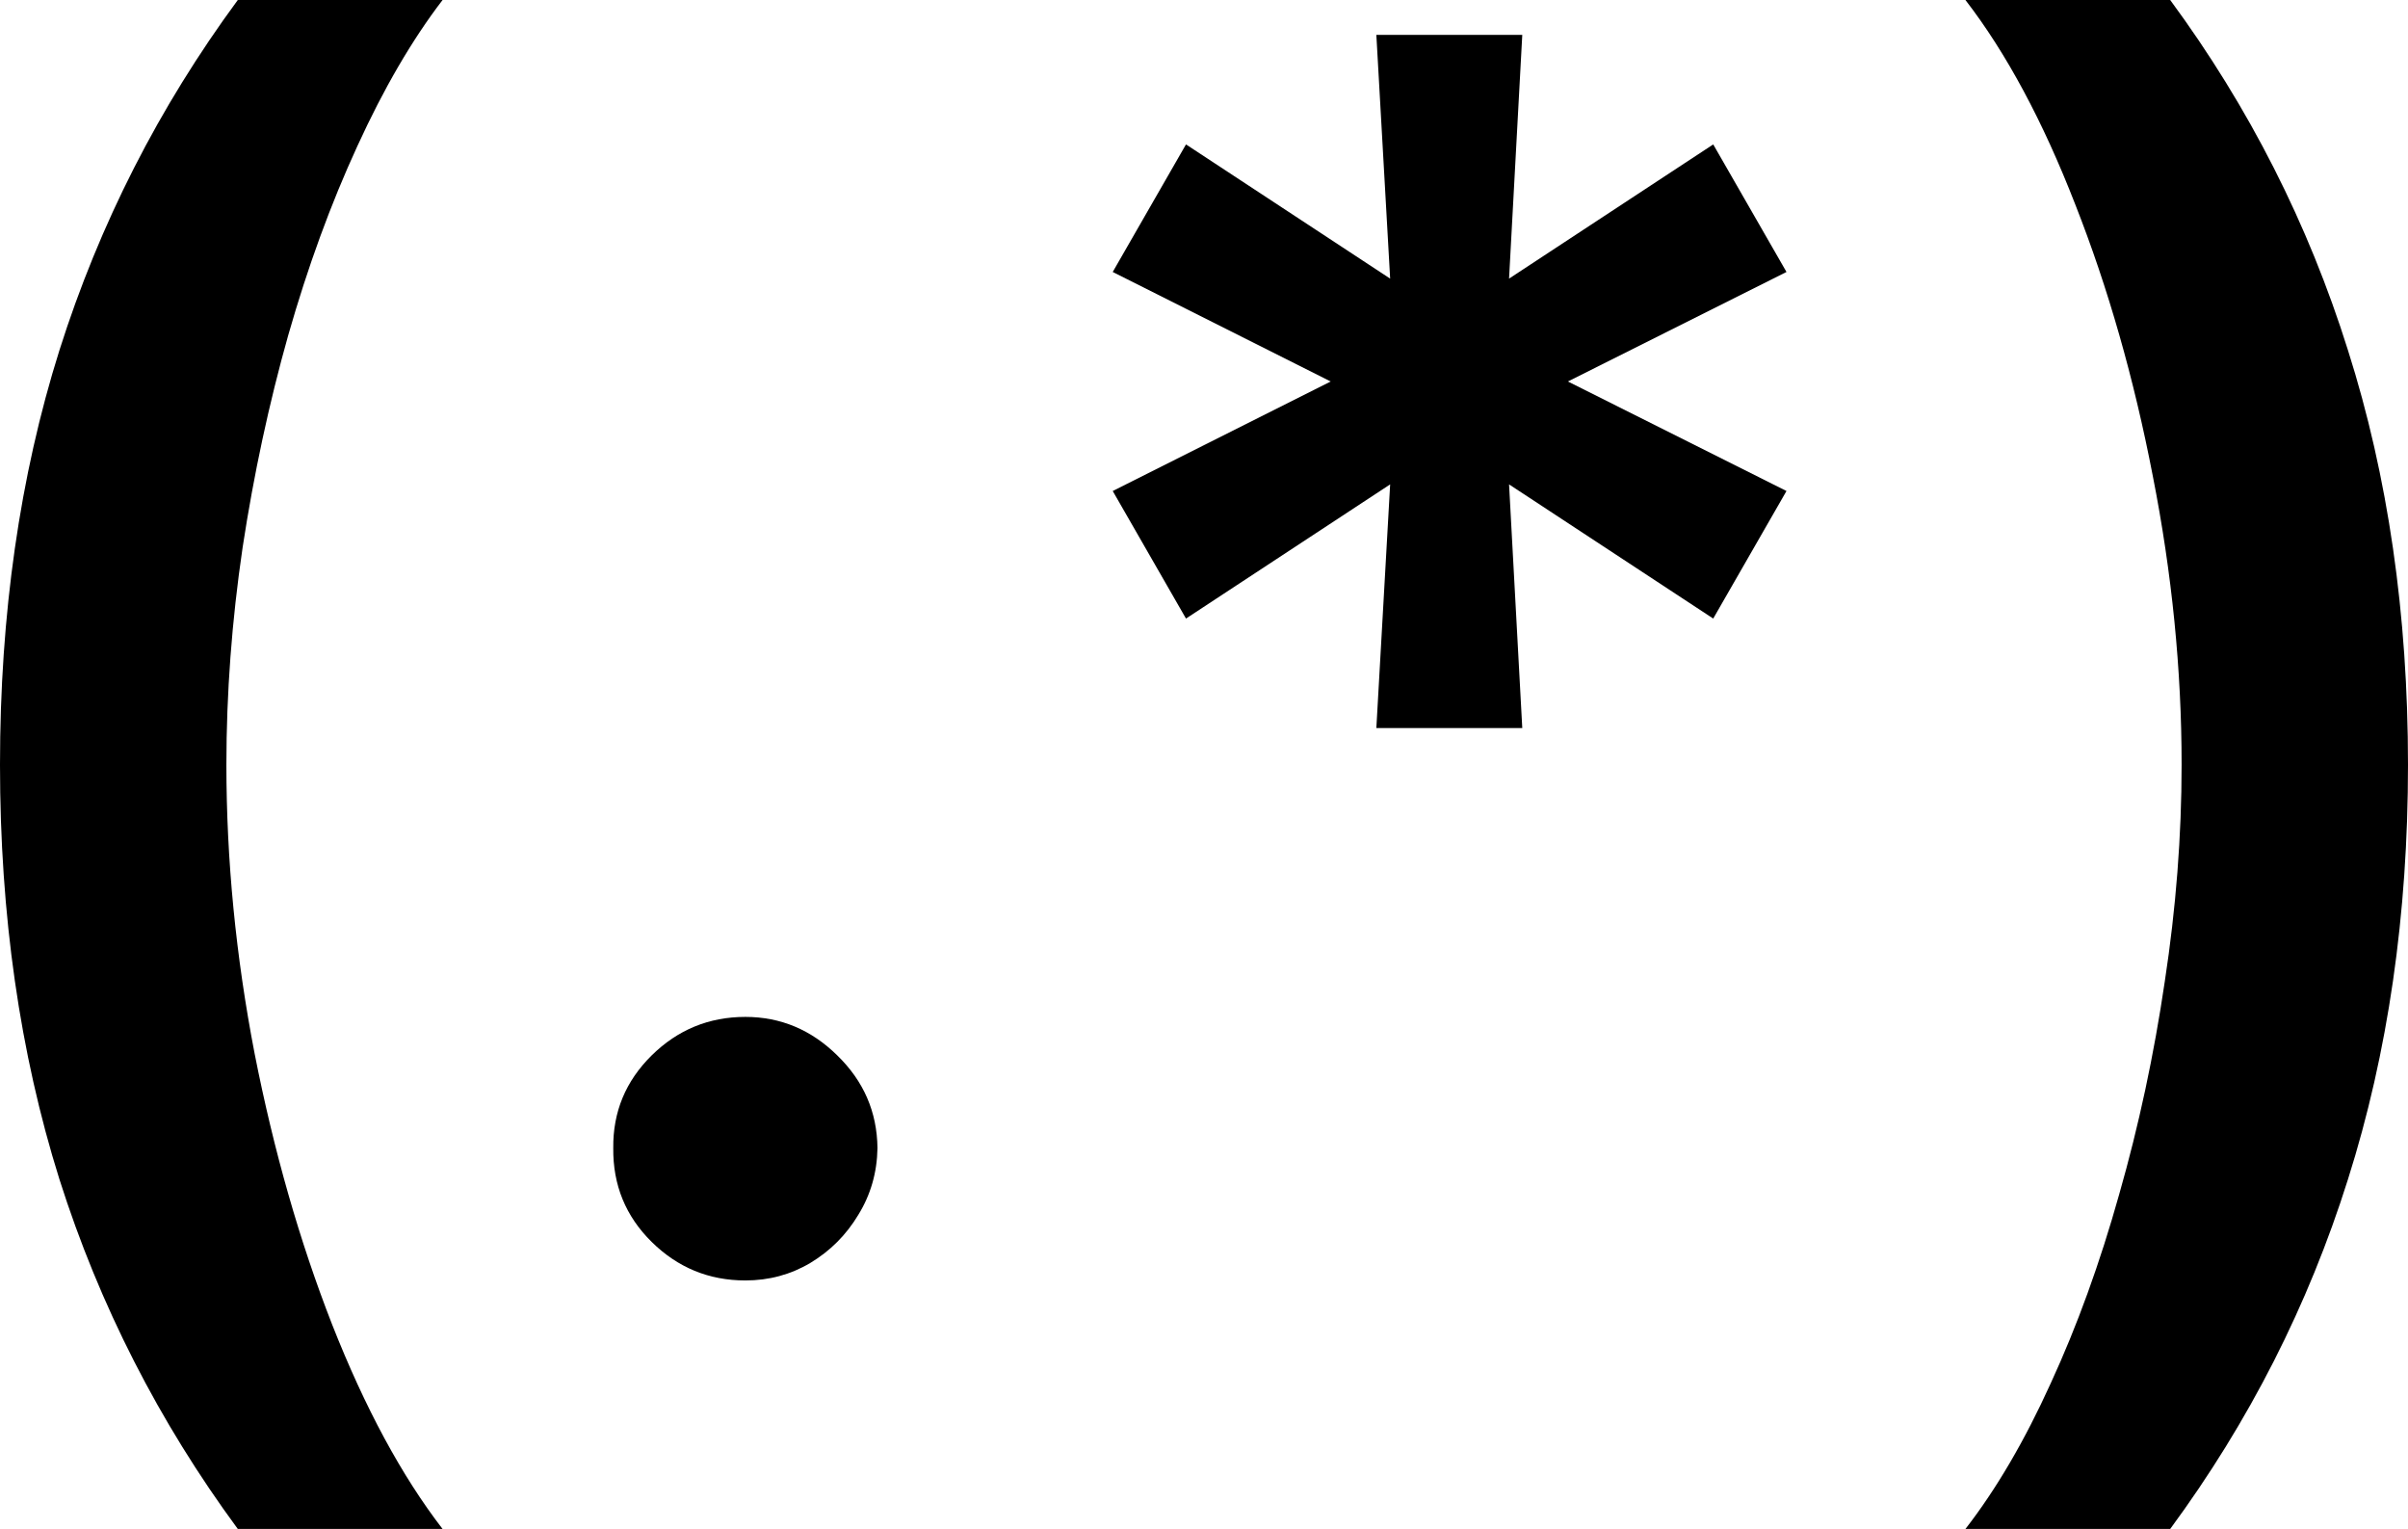
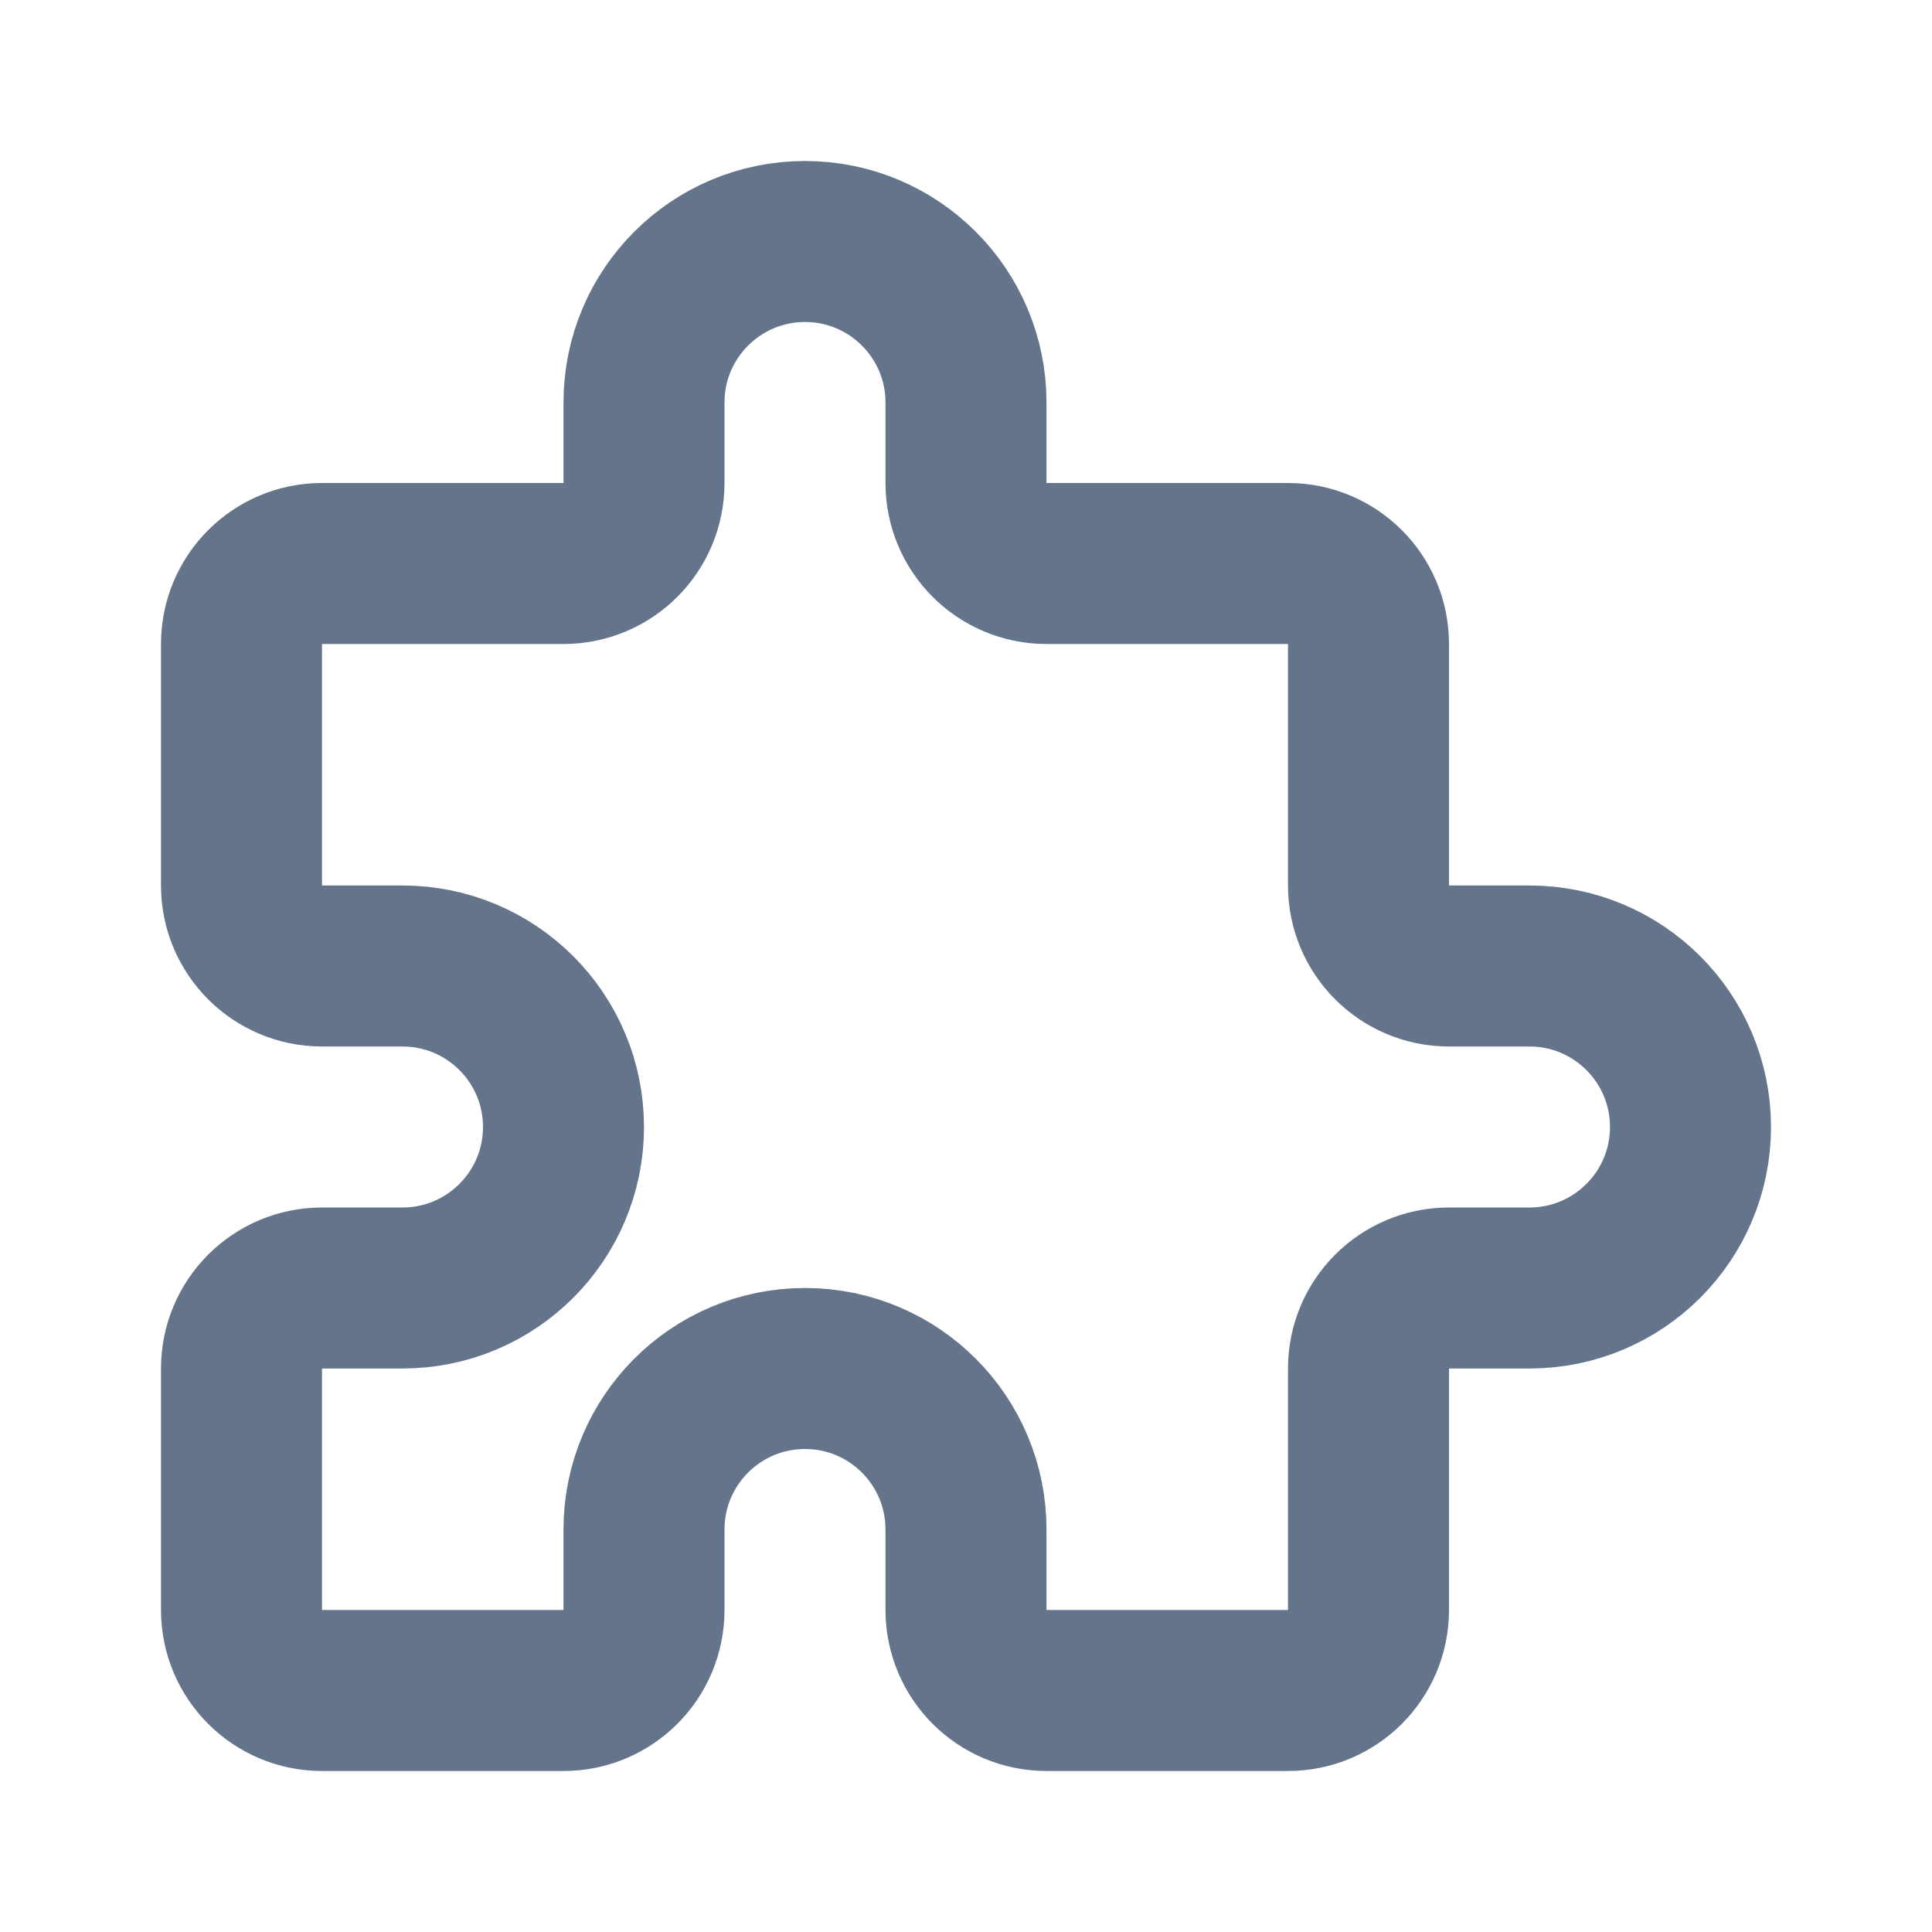
- <svg xmlns="http://www.w3.org/2000/svg" width="115" height="73" viewBox="0 0 115 73" fill="currentColor">
-   <path d="M0 36.514C0 29.332 0.946 22.734 2.839 16.72C4.751 10.687 7.59 5.114 11.357 0H21.136C19.683 1.896 18.325 4.223 17.064 6.981C15.802 9.72 14.702 12.727 13.766 16.002C12.848 19.258 12.121 22.638 11.586 26.143C11.07 29.648 10.812 33.105 10.812 36.514C10.812 41.053 11.261 45.65 12.16 50.304C13.077 54.958 14.31 59.268 15.859 63.232C17.427 67.216 19.186 70.472 21.136 73H11.357C7.59 67.886 4.751 62.322 2.839 56.309C0.946 50.276 0 43.677 0 36.514Z" fill="currentColor" />
-   <path d="M35.597 61.135C33.857 61.135 32.366 60.522 31.123 59.296C29.88 58.071 29.269 56.577 29.288 54.815C29.269 53.091 29.88 51.616 31.123 50.39C32.366 49.165 33.857 48.552 35.597 48.552C37.279 48.552 38.742 49.165 39.985 50.39C41.247 51.616 41.887 53.091 41.906 54.815C41.887 55.983 41.581 57.046 40.989 58.004C40.415 58.961 39.65 59.727 38.694 60.302C37.757 60.857 36.725 61.135 35.597 61.135Z" fill="currentColor" />
-   <path d="M65.731 34.762L66.39 23.127L56.64 29.533L53.141 23.443L63.551 18.214L53.141 12.985L56.64 6.895L66.39 13.302L65.731 1.666H72.7L72.069 13.302L81.819 6.895L85.318 12.985L74.879 18.214L85.318 23.443L81.819 29.533L72.069 23.127L72.7 34.762H65.731Z" fill="currentColor" />
-   <path d="M115 36.514C115 43.677 114.044 50.276 112.132 56.309C110.239 62.322 107.41 67.886 103.643 73H93.864C95.336 71.104 96.694 68.786 97.936 66.048C99.198 63.309 100.288 60.302 101.206 57.027C102.143 53.752 102.869 50.362 103.385 46.857C103.921 43.352 104.188 39.904 104.188 36.514C104.188 31.975 103.729 27.379 102.812 22.724C101.913 18.07 100.68 13.752 99.112 9.768C97.564 5.784 95.814 2.528 93.864 0H103.643C107.41 5.114 110.239 10.687 112.132 16.72C114.044 22.734 115 29.332 115 36.514Z" fill="currentColor" />
+ <svg xmlns="http://www.w3.org/2000/svg" viewBox="0 0 24 24" width="100%" height="100%" preserveAspectRatio="xMidYMid meet" color="#64748B">
+   <path fill="none" stroke="currentColor" stroke-linecap="round" stroke-linejoin="round" stroke-width="2" d="M4 7h3a1 1 0 0 0 1-1V5a2 2 0 0 1 4 0v1a1 1 0 0 0 1 1h3a1 1 0 0 1 1 1v3a1 1 0 0 0 1 1h1a2 2 0 0 1 0 4h-1a1 1 0 0 0-1 1v3a1 1 0 0 1-1 1h-3a1 1 0 0 1-1-1v-1a2 2 0 0 0-4 0v1a1 1 0 0 1-1 1H4a1 1 0 0 1-1-1v-3a1 1 0 0 1 1-1h1a2 2 0 0 0 0-4H4a1 1 0 0 1-1-1V8a1 1 0 0 1 1-1" />
</svg>
